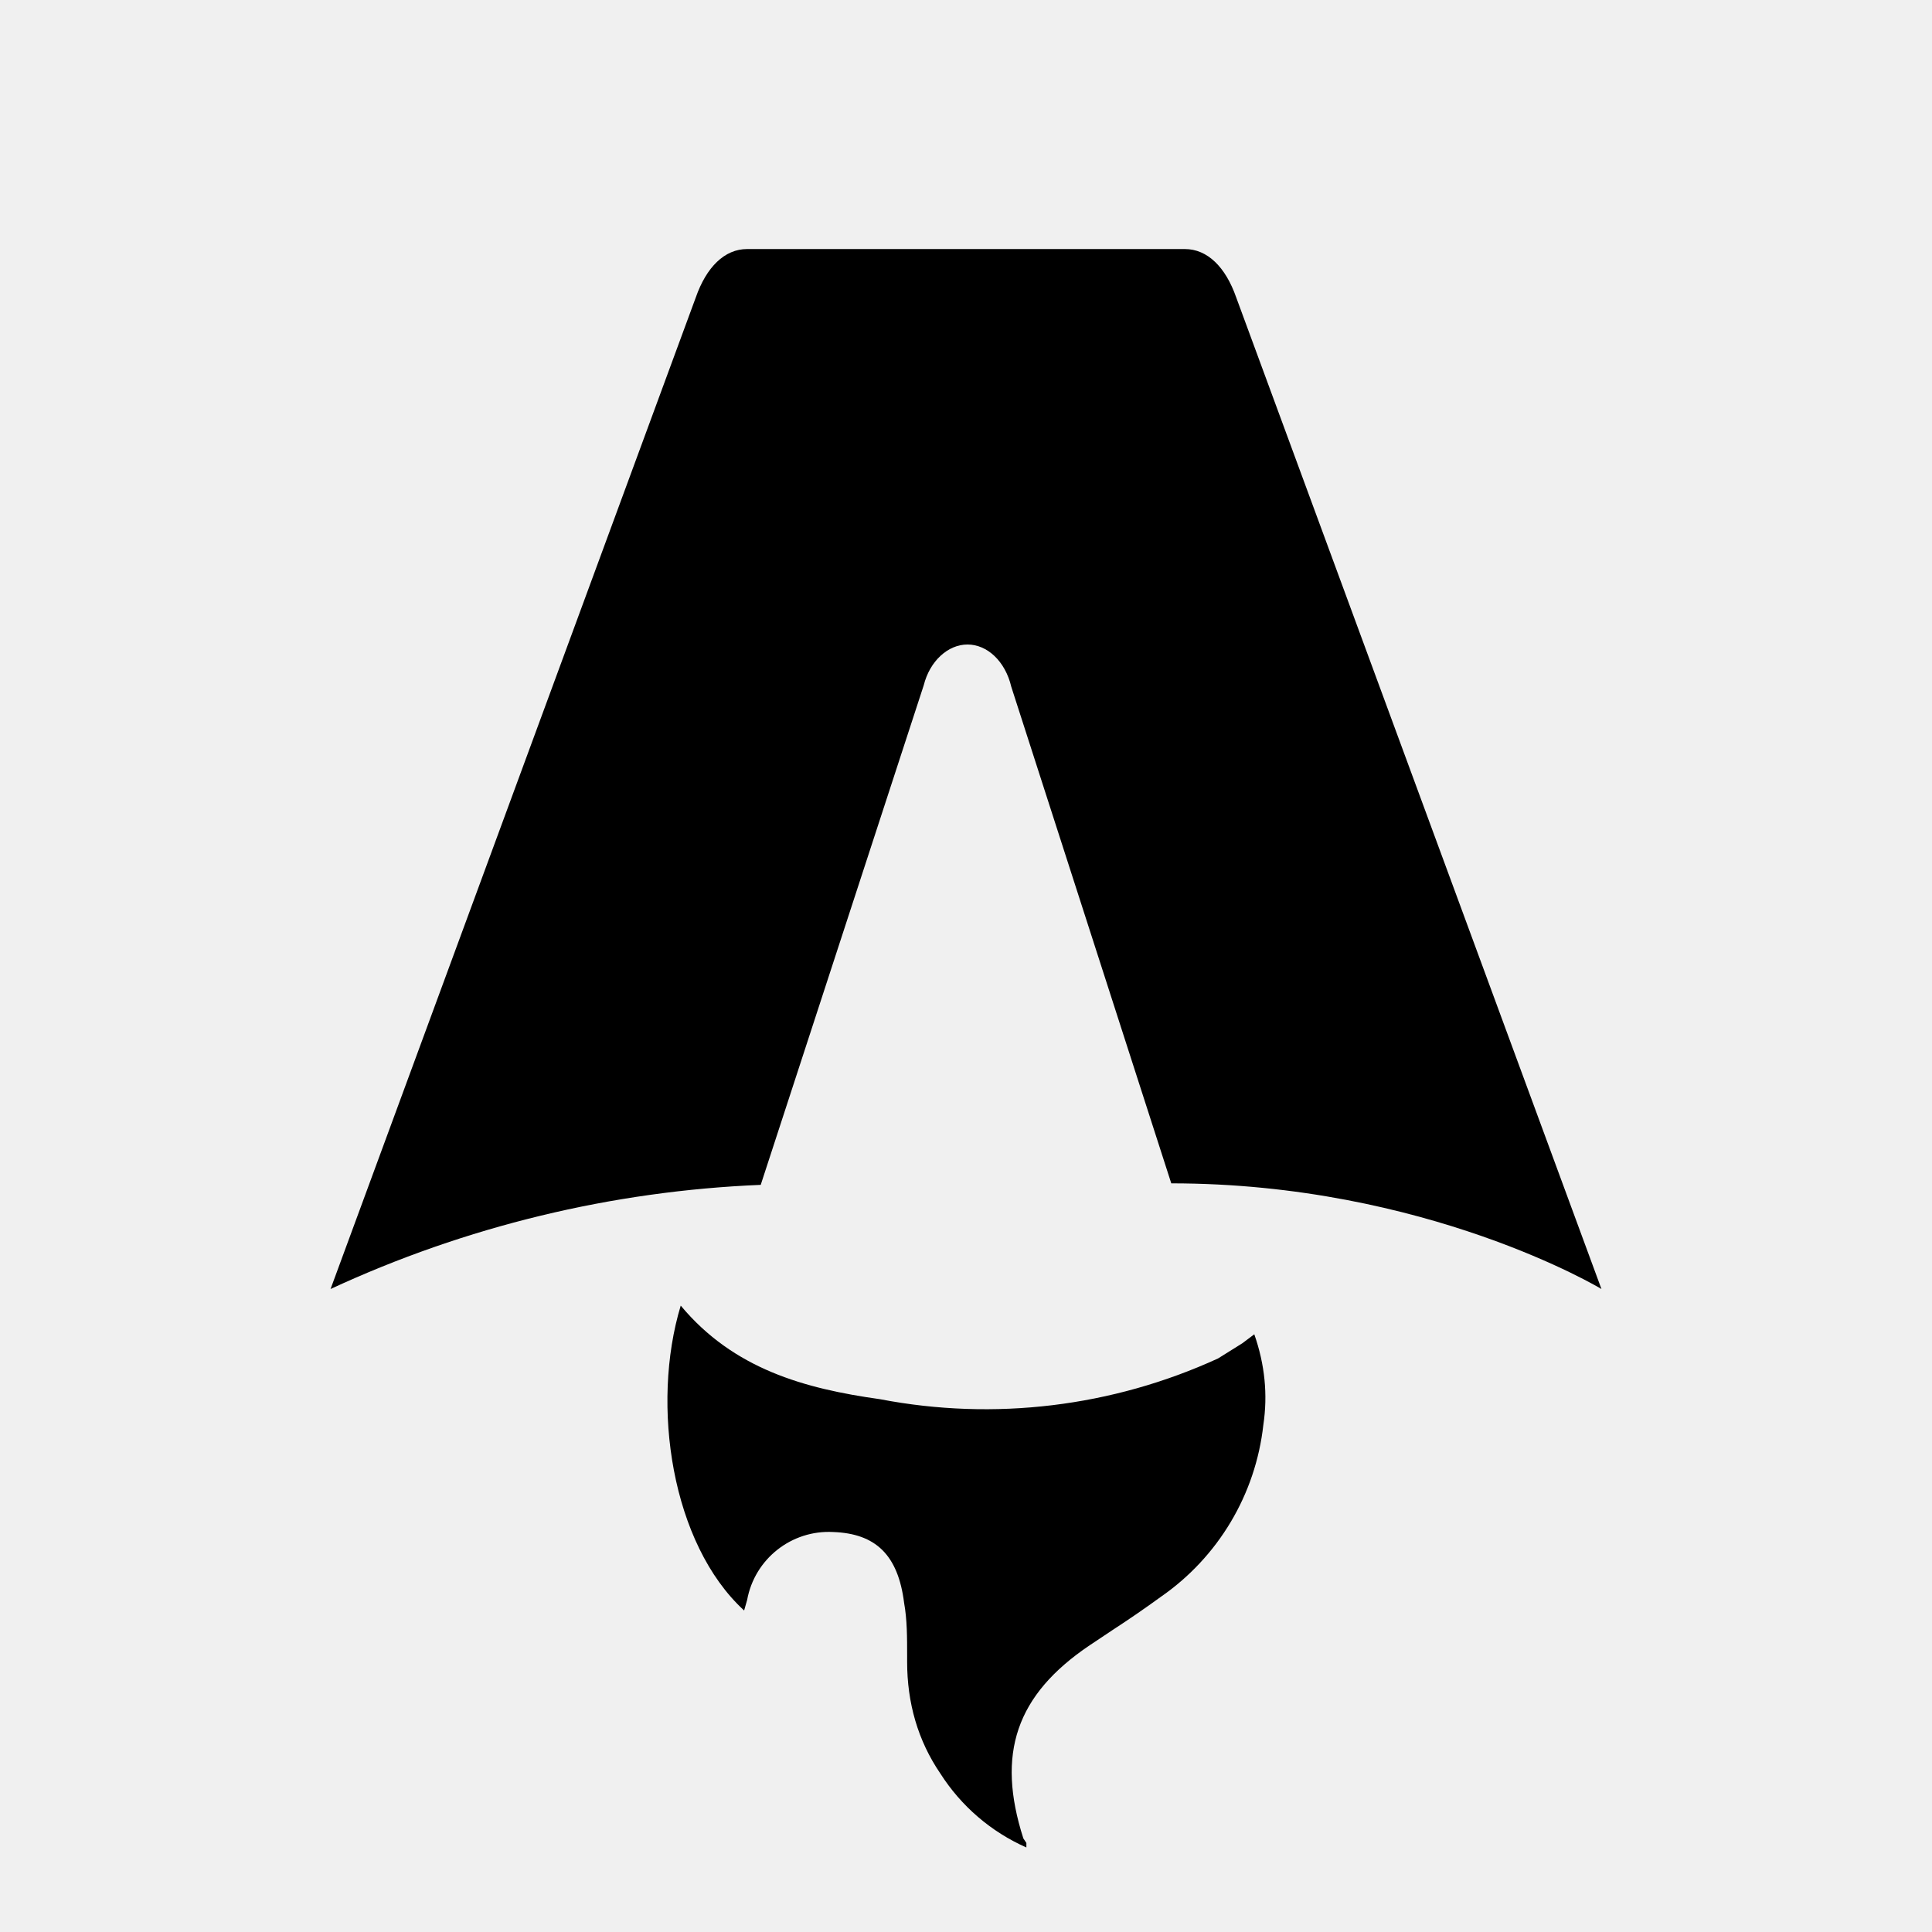
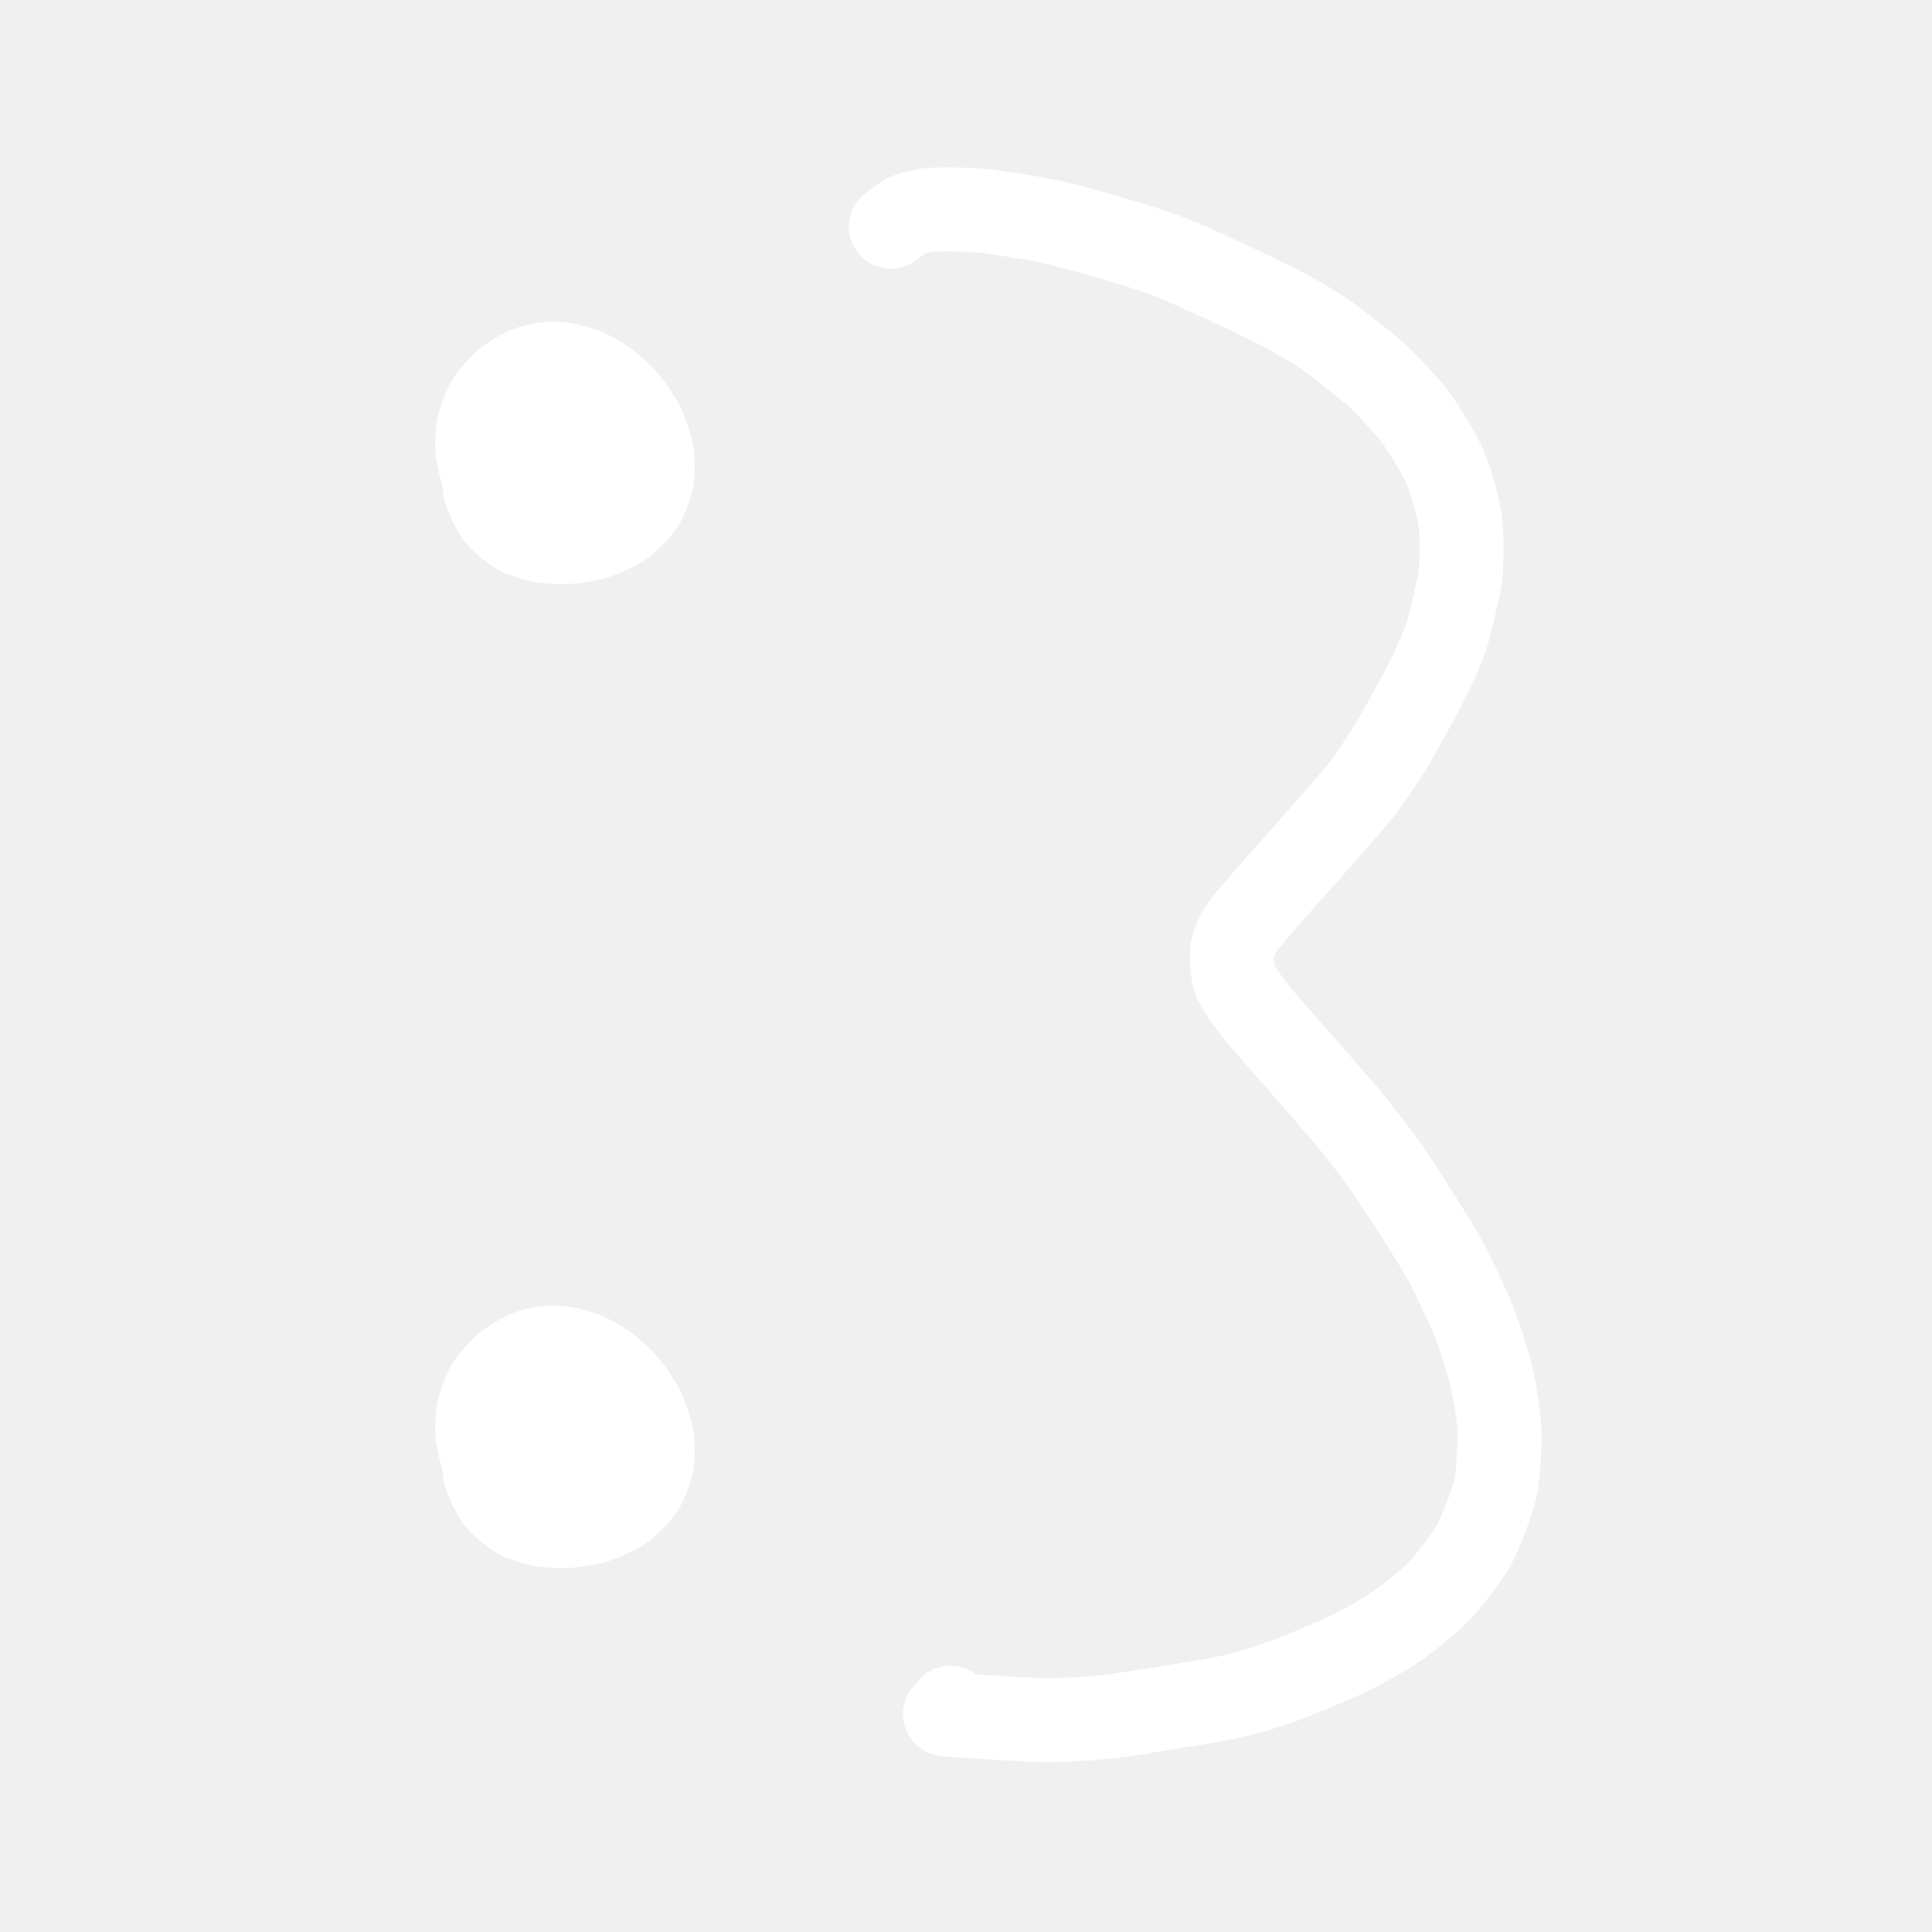
- <svg xmlns="http://www.w3.org/2000/svg" fill="none" viewBox="0 0 128 128">
-   <path d="M50.4 78.5a75.1 75.1 0 0 0-28.5 6.9l24.2-65.7c.7-2 1.9-3.2 3.4-3.2h29c1.5 0 2.7 1.2 3.4 3.2l24.2 65.7s-11.6-7-28.5-7L67 45.5c-.4-1.7-1.6-2.8-2.9-2.8-1.3 0-2.5 1.1-2.9 2.7L50.4 78.5Zm-1.1 28.2Zm-4.2-20.2c-2 6.6-.6 15.8 4.2 20.2a17.5 17.5 0 0 1 .2-.7 5.5 5.5 0 0 1 5.7-4.5c2.8.1 4.3 1.5 4.7 4.7.2 1.1.2 2.3.2 3.5v.4c0 2.7.7 5.2 2.2 7.4a13 13 0 0 0 5.7 4.9v-.3l-.2-.3c-1.8-5.6-.5-9.5 4.4-12.8l1.5-1a73 73 0 0 0 3.2-2.2 16 16 0 0 0 6.8-11.4c.3-2 .1-4-.6-6l-.8.6-1.6 1a37 37 0 0 1-22.4 2.7c-5-.7-9.7-2-13.2-6.2Z" />
-   <style>
-         path { fill: #000; }
-         @media (prefers-color-scheme: dark) {
-             path { fill: #FFF; }
-         }
-     </style>
+ <svg xmlns="http://www.w3.org/2000/svg" width="1000.00" height="1000.00" viewBox="0.00 0.00 1000.00 1000.00">
+   <g stroke-linecap="round" id="Layer_2">
+     <path d="M461.13,117.36 C462.54,116.34 467.01,112.61 469.27,111.59 C472.66,110.11 478.01,108.87 481.49,108.62 C488.76,108.15 502.95,108.41 510.86,109.33 C517.79,110.21 533.21,112.66 541.44,114.24 C556.60,117.53 588.36,126.70 603.25,132.11 C617.82,137.76 649.45,152.70 662.45,159.27 C670.89,163.67 681.13,169.73 687.81,174.47 C692.81,178.07 707.55,189.73 711.40,193.10 C716.43,197.50 727.73,209.63 731.57,214.57 C736.28,220.66 744.78,234.54 747.82,241.43 C751.11,248.96 754.76,261.89 755.84,269.80 C756.80,276.98 756.65,292.45 755.75,299.15 C755.04,304.35 750.92,321.79 749.05,328.04 C746.90,335.12 741.82,346.11 736.62,356.30 C732.53,363.97 724.37,378.85 720.45,385.53 C716.62,391.69 708.72,403.52 705.31,407.93 C697.80,417.33 672.53,445.86 660.59,459.08 C655.93,464.31 644.30,477.47 641.48,482.11 C640.28,484.11 638.04,489.57 637.72,492.64 C637.40,496.00 637.96,503.52 638.72,506.11 C640.11,510.62 647.47,520.72 654.47,528.85 C665.16,541.01 686.22,565.16 696.61,577.15 C703.14,585.05 710.90,594.94 716.77,603.17 C724.96,615.05 743.88,644.47 748.94,654.09 C752.37,660.78 758.84,674.40 761.78,681.23 C765.58,690.74 769.67,703.41 771.34,709.91 C773.29,717.52 775.77,732.26 776.12,739.69 C776.46,747.54 775.40,763.64 774.10,769.93 C772.58,777.18 766.74,792.55 762.90,799.70 C759.60,805.80 749.47,818.87 743.71,824.74 C738.42,830.09 726.85,839.16 720.28,843.46 C713.00,848.21 701.70,854.37 693.28,858.18 C686.01,861.31 671.86,867.30 665.32,869.73 C655.54,873.27 645.41,876.38 634.74,878.70 C628.16,880.12 585.97,887.08 574.16,888.51 C563.77,889.60 548.72,890.50 541.03,890.36 C522.95,889.79 499.87,888.15 489.17,887.29 C489.81,886.53 491.56,884.45 491.75,884.22 C491.87,884.07 491.93,883.97 491.92,883.94" fill="none" stroke="rgb(255, 255, 255)" stroke-width="43.48" stroke-opacity="1.00" stroke-linejoin="round" />
+     <path d="M283.19,717.60 C280.38,717.96 278.91,718.38 277.24,719.45 C273.05,722.22 269.39,725.90 267.07,729.45 C267.96,734.74 269.15,738.60 271.61,741.28 C273.86,743.64 279.90,747.74 282.84,748.85 C285.40,749.79 292.13,750.96 295.16,750.70 C297.04,750.51 299.66,749.43 301.05,748.28 C302.82,746.73 306.65,739.70 306.75,737.36 C306.78,735.53 305.71,732.48 304.46,731.00 C302.20,728.45 296.57,725.80 292.16,724.37 C290.23,723.77 287.25,723.28 285.56,723.35 C283.50,723.46 275.94,726.95 273.66,729.47 C271.27,732.21 268.74,738.73 268.51,741.35 C268.27,744.90 270.00,752.21 271.88,755.26 C273.81,758.29 278.49,763.27 281.56,765.23 C285.04,767.40 291.59,769.58 294.95,769.68 C298.36,769.73 304.89,768.56 307.69,767.33 C310.48,766.07 316.19,761.75 318.70,759.07 C321.06,756.49 324.59,750.52 325.98,747.07 C327.49,743.21 328.91,736.73 328.95,732.72 C328.94,728.53 327.04,722.77 324.78,720.08 C322.51,717.47 317.14,714.35 313.01,713.22 C309.10,712.19 302.54,711.51 298.34,711.57 C290.64,711.72 276.05,714.63 271.21,716.93 C268.53,718.24 262.85,722.33 260.54,724.67 C258.25,727.04 254.78,732.75 253.43,736.03 C251.97,739.67 250.58,745.68 250.25,749.78 C249.97,753.56 250.51,760.65 251.50,764.01 C252.56,767.45 255.84,773.98 257.73,776.38 C259.64,778.77 265.08,783.26 268.13,785.01 C271.07,786.65 277.56,788.67 281.27,789.28 C285.23,789.89 291.25,790.10 295.16,789.77 C298.17,789.50 305.37,788.25 308.97,787.11 C312.76,785.88 319.58,782.67 322.54,780.51 C325.53,778.28 330.58,773.19 332.45,770.22 C334.35,767.16 336.95,760.62 337.52,756.99 C338.08,753.12 337.90,745.79 337.17,742.41 C336.41,739.05 334.12,732.42 332.81,729.72 C331.47,727.02 327.48,720.90 325.22,718.07 C323.04,715.36 317.94,710.48 315.25,708.35 C312.05,705.85 306.37,702.43 302.47,700.79 C298.41,699.14 291.73,697.64 287.67,697.47 C283.64,697.35 277.32,698.43 273.59,699.86 C269.97,701.29 264.57,704.51 261.55,707.02 C258.60,709.51 254.75,713.96 252.86,717.06 C251.03,720.13 248.84,725.45 247.96,728.98 C247.10,732.58 246.69,738.29 247.03,742.04 C247.42,745.86 248.85,751.70 250.27,755.14 C251.86,758.86 255.50,763.70 258.82,766.40 C261.90,768.85 267.45,771.72 270.87,772.83 C274.32,773.89 281.79,773.95 286.19,773.33 C293.71,772.22 313.79,767.30 317.26,765.14 C317.99,764.68 320.01,762.80 320.78,762.12" fill="none" stroke="rgb(255, 255, 255)" stroke-width="43.48" stroke-opacity="1.00" stroke-linejoin="round" />
+     <path d="M283.19,208.32 C280.38,208.68 278.91,209.10 277.24,210.17 C273.05,212.94 269.39,216.62 267.07,220.17 C267.96,225.46 269.15,229.32 271.61,232.00 C273.86,234.36 279.90,238.46 282.84,239.57 C285.40,240.51 292.13,241.68 295.16,241.42 C297.04,241.23 299.66,240.15 301.05,239.00 C302.82,237.45 306.65,230.42 306.75,228.08 C306.78,226.25 305.71,223.20 304.46,221.72 C302.20,219.17 296.57,216.52 292.16,215.09 C290.23,214.49 287.25,214.00 285.56,214.07 C283.50,214.18 275.94,217.67 273.66,220.19 C271.27,222.93 268.74,229.45 268.51,232.07 C268.27,235.62 270.00,242.93 271.88,245.98 C273.81,249.01 278.49,253.99 281.56,255.95 C285.04,258.12 291.59,260.30 294.95,260.40 C298.36,260.45 304.89,259.28 307.69,258.05 C310.48,256.79 316.19,252.47 318.70,249.79 C321.06,247.21 324.59,241.24 325.98,237.79 C327.49,233.93 328.91,227.45 328.95,223.44 C328.94,219.25 327.04,213.49 324.78,210.80 C322.51,208.19 317.14,205.07 313.01,203.94 C309.10,202.91 302.54,202.23 298.34,202.29 C290.64,202.44 276.05,205.35 271.21,207.65 C268.53,208.96 262.85,213.05 260.54,215.39 C258.25,217.76 254.78,223.47 253.43,226.75 C251.97,230.39 250.58,236.40 250.25,240.50 C249.97,244.28 250.51,251.37 251.50,254.73 C252.56,258.17 255.84,264.70 257.73,267.10 C259.64,269.49 265.08,273.98 268.13,275.73 C271.07,277.37 277.56,279.39 281.27,280.00 C285.23,280.61 291.25,280.82 295.16,280.49 C298.17,280.22 305.37,278.97 308.97,277.83 C312.76,276.60 319.58,273.39 322.54,271.23 C325.53,269.01 330.58,263.91 332.45,260.94 C334.35,257.88 336.95,251.34 337.52,247.71 C338.08,243.84 337.90,236.51 337.17,233.13 C336.41,229.77 334.12,223.14 332.81,220.44 C331.47,217.74 327.48,211.62 325.22,208.79 C323.04,206.09 317.94,201.20 315.25,199.07 C312.05,196.57 306.37,193.15 302.47,191.51 C298.41,189.86 291.73,188.36 287.67,188.19 C283.64,188.07 277.32,189.15 273.59,190.58 C269.97,192.01 264.57,195.23 261.55,197.74 C258.60,200.23 254.75,204.68 252.86,207.78 C251.03,210.85 248.84,216.17 247.96,219.70 C247.10,223.30 246.69,229.01 247.03,232.76 C247.42,236.58 248.85,242.42 250.27,245.86 C251.86,249.58 255.50,254.42 258.82,257.12 C261.90,259.57 267.45,262.44 270.87,263.55 C274.32,264.61 281.79,264.67 286.19,264.05 C293.71,262.94 313.79,258.02 317.26,255.86 C317.99,255.40 320.01,253.52 320.78,252.84" fill="none" stroke="rgb(255, 255, 255)" stroke-width="43.48" stroke-opacity="1.00" stroke-linejoin="round" />
+   </g>
</svg>
